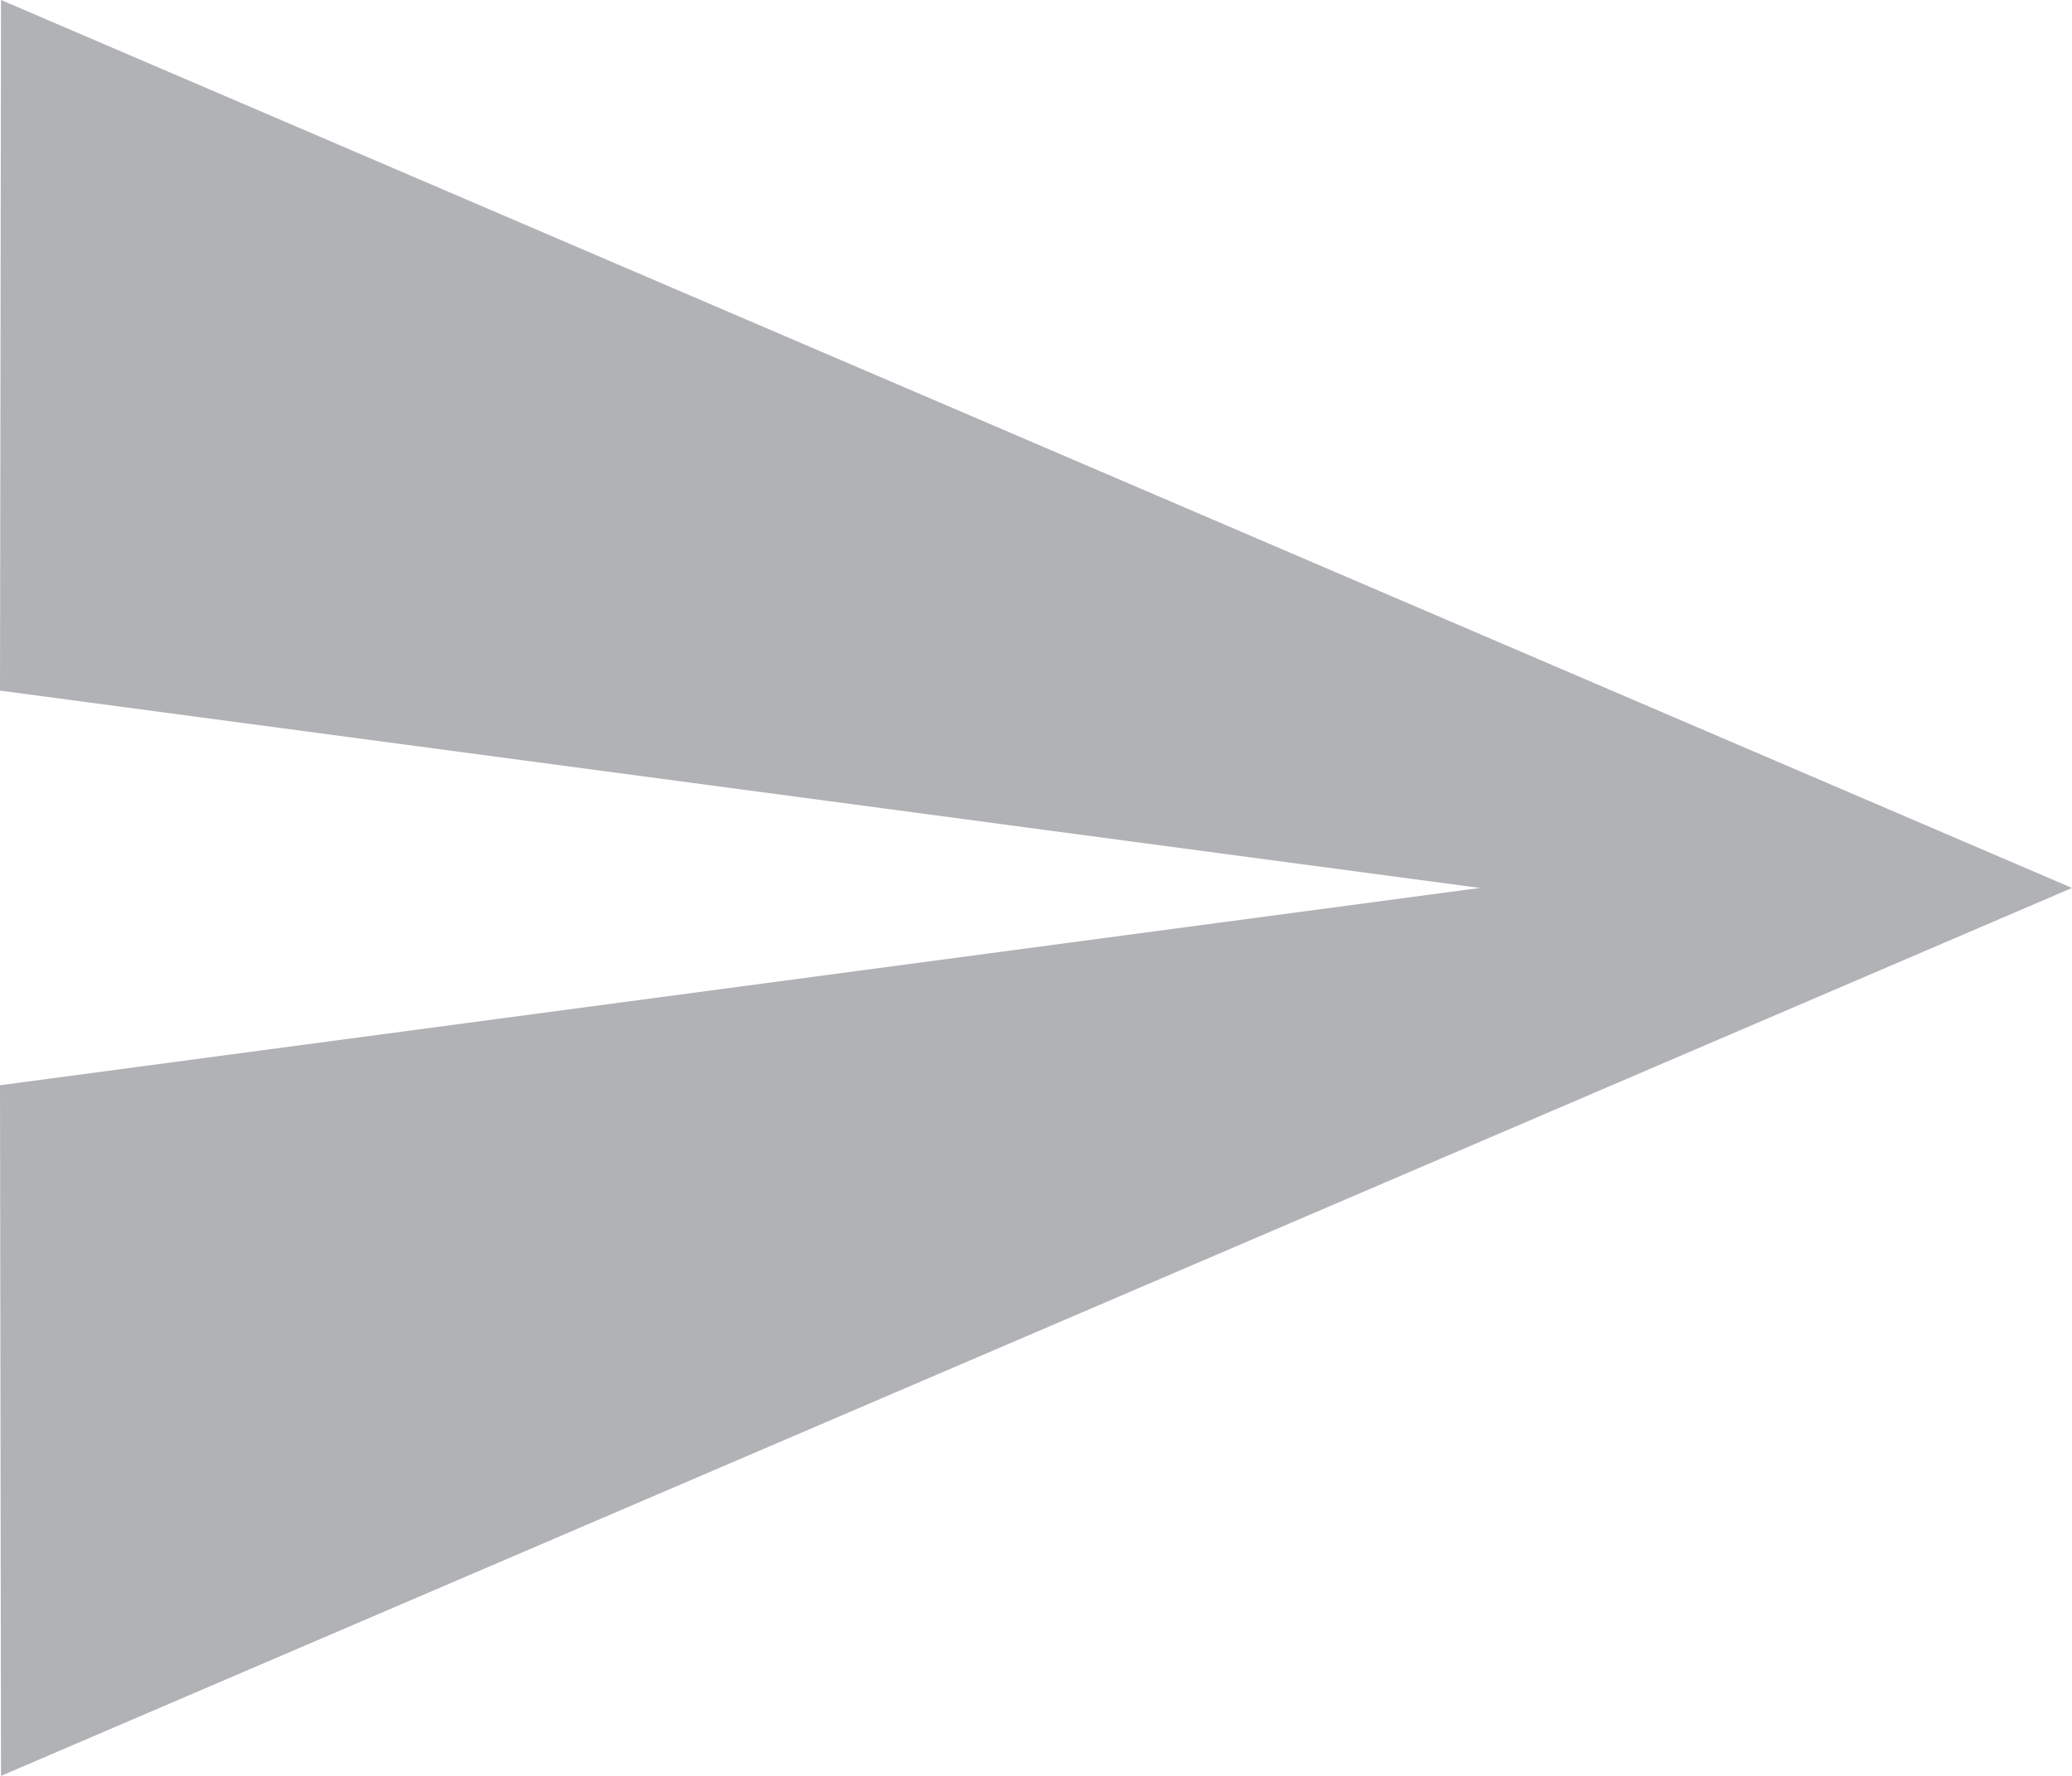
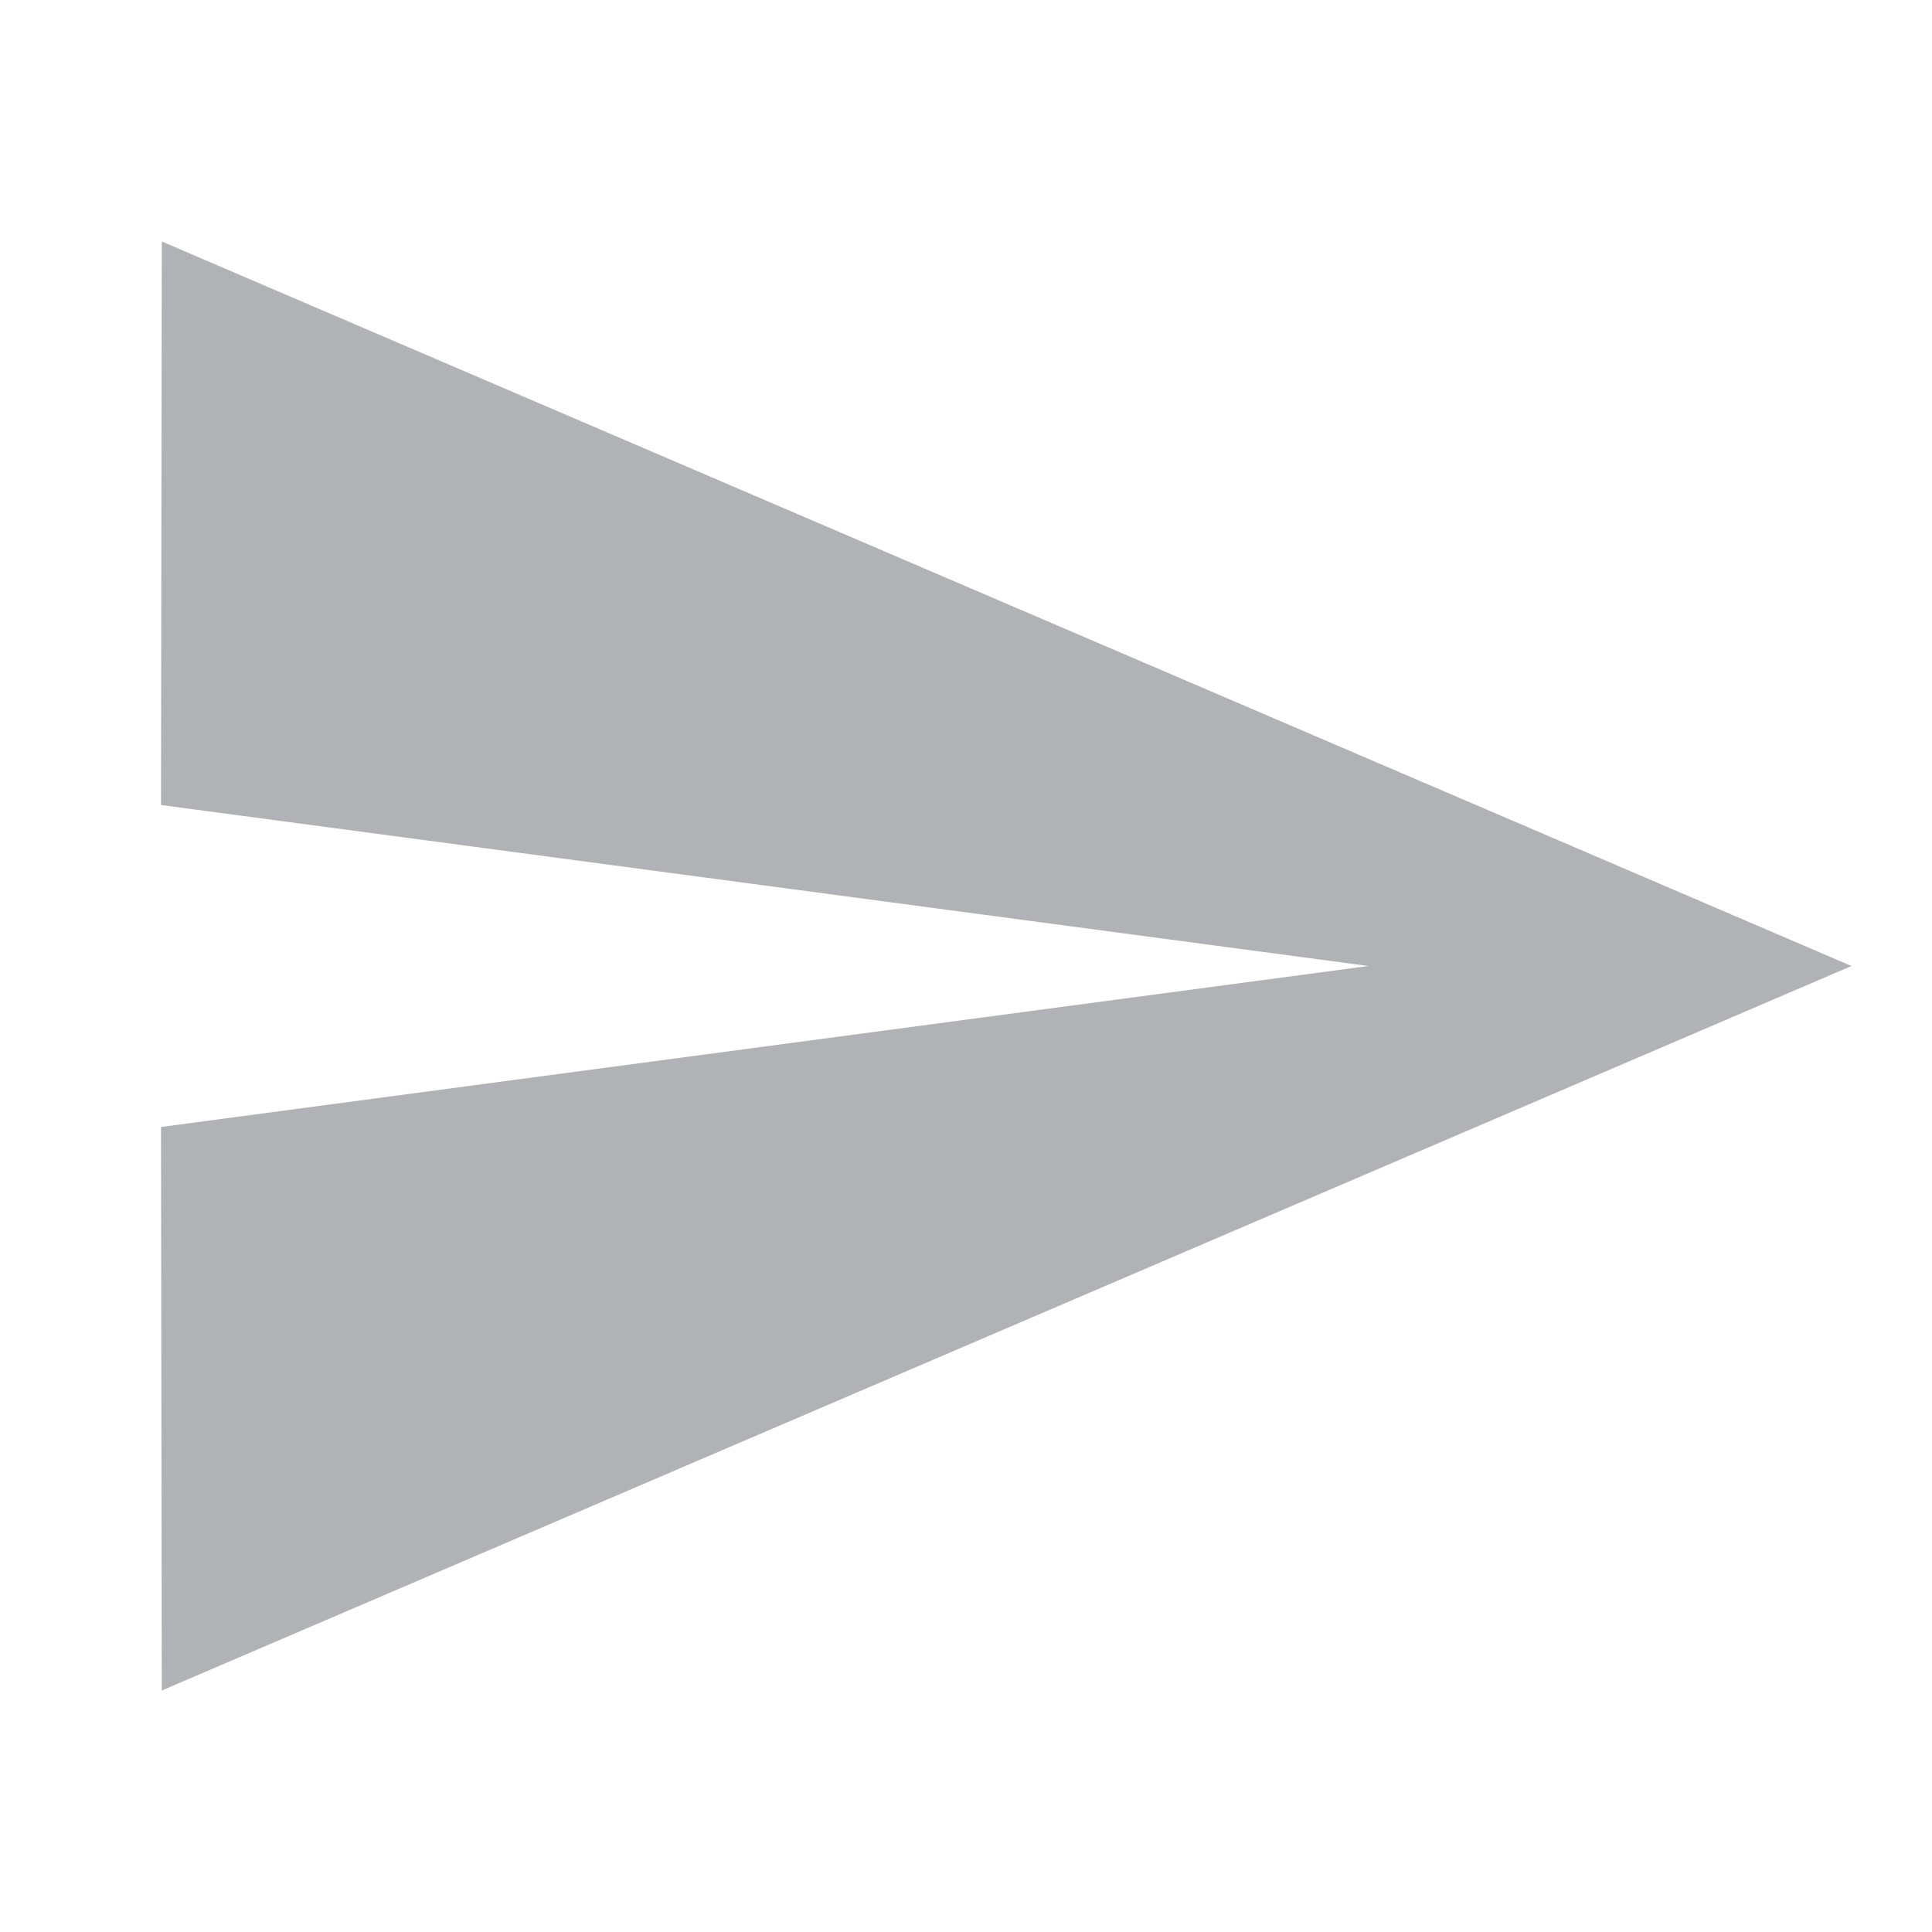
- <svg xmlns="http://www.w3.org/2000/svg" width="26.25" height="22.5" id="screenshot-d5198585-ca1c-80e1-8007-d5a3091981ac" viewBox="0 0 26.25 22.5" fill="none" version="1.1">
-   <g id="shape-d5198585-ca1c-80e1-8007-d5a3091981ac">
-     <g class="fills" id="fills-d5198585-ca1c-80e1-8007-d5a3091981ac">
-       <path d="M0.013,22.5L26.25,11.25L0.013,-0L0,8.75L18.75,11.25L0,13.75Z" style="fill: rgb(177, 178, 181); fill-opacity: 1;" />
+ <svg xmlns="http://www.w3.org/2000/svg" width="48" height="48" id="screenshot-a27a77b0-92fa-80e1-8007-cc6dd66dc444" viewBox="0 0 48 48" fill="none" version="1.1">
+   <g id="shape-a27a77b0-92fa-80e1-8007-cc6dd66dc444">
+     <g class="frame-container-wrapper">
+       <g class="frame-container-blur">
+         <g class="frame-container-shadows">
+           <g fill="none">
+             <g class="fills" id="fills-a27a77b0-92fa-80e1-8007-cc6dd66dc444">
+               <rect rx="0" ry="0" x="0" y="0" width="48" height="48" transform="matrix(1, 0, 0, 1, 0, 0)" class="frame-background" />
+             </g>
+             <g class="frame-children">
+               <g id="shape-a27a77b0-92fa-80e1-8007-cc6dd66dc445" height="48" width="48" rx="0" ry="0" style="fill: rgb(0, 0, 0);">
+                 <g id="shape-a27a77b0-92fa-80e1-8007-cc6dd66dc446" style="display: none;">
+                   <g class="fills" id="fills-a27a77b0-92fa-80e1-8007-cc6dd66dc446">
+                     <rect width="48" height="48" x="0" transform="matrix(1, 0, 0, 1, 0, 0)" style="fill: none;" ry="0" fill="none" rx="0" y="0" />
+                   </g>
+                 </g>
+                 <g id="shape-a27a77b0-92fa-80e1-8007-cc6dd66dc447">
+                   <g class="fills" id="fills-a27a77b0-92fa-80e1-8007-cc6dd66dc447">
+                     <path d="M4.02,42L46,24L4.02,6L4,20L34,24L4,28Z" style="fill: rgb(177, 178, 181); fill-opacity: 1;" />
+                   </g>
+                 </g>
+                 <g id="shape-a27a77b0-92fa-80e1-8007-cc6dd66dc448">
+                   <g class="fills" id="fills-a27a77b0-92fa-80e1-8007-cc6dd66dc448">
+                     <path d="M-0,0L48,0L48,48L-0,48Z" fill="none" style="fill: none;" />
+                   </g>
+                 </g>
+               </g>
+             </g>
+           </g>
+         </g>
+       </g>
    </g>
  </g>
</svg>
